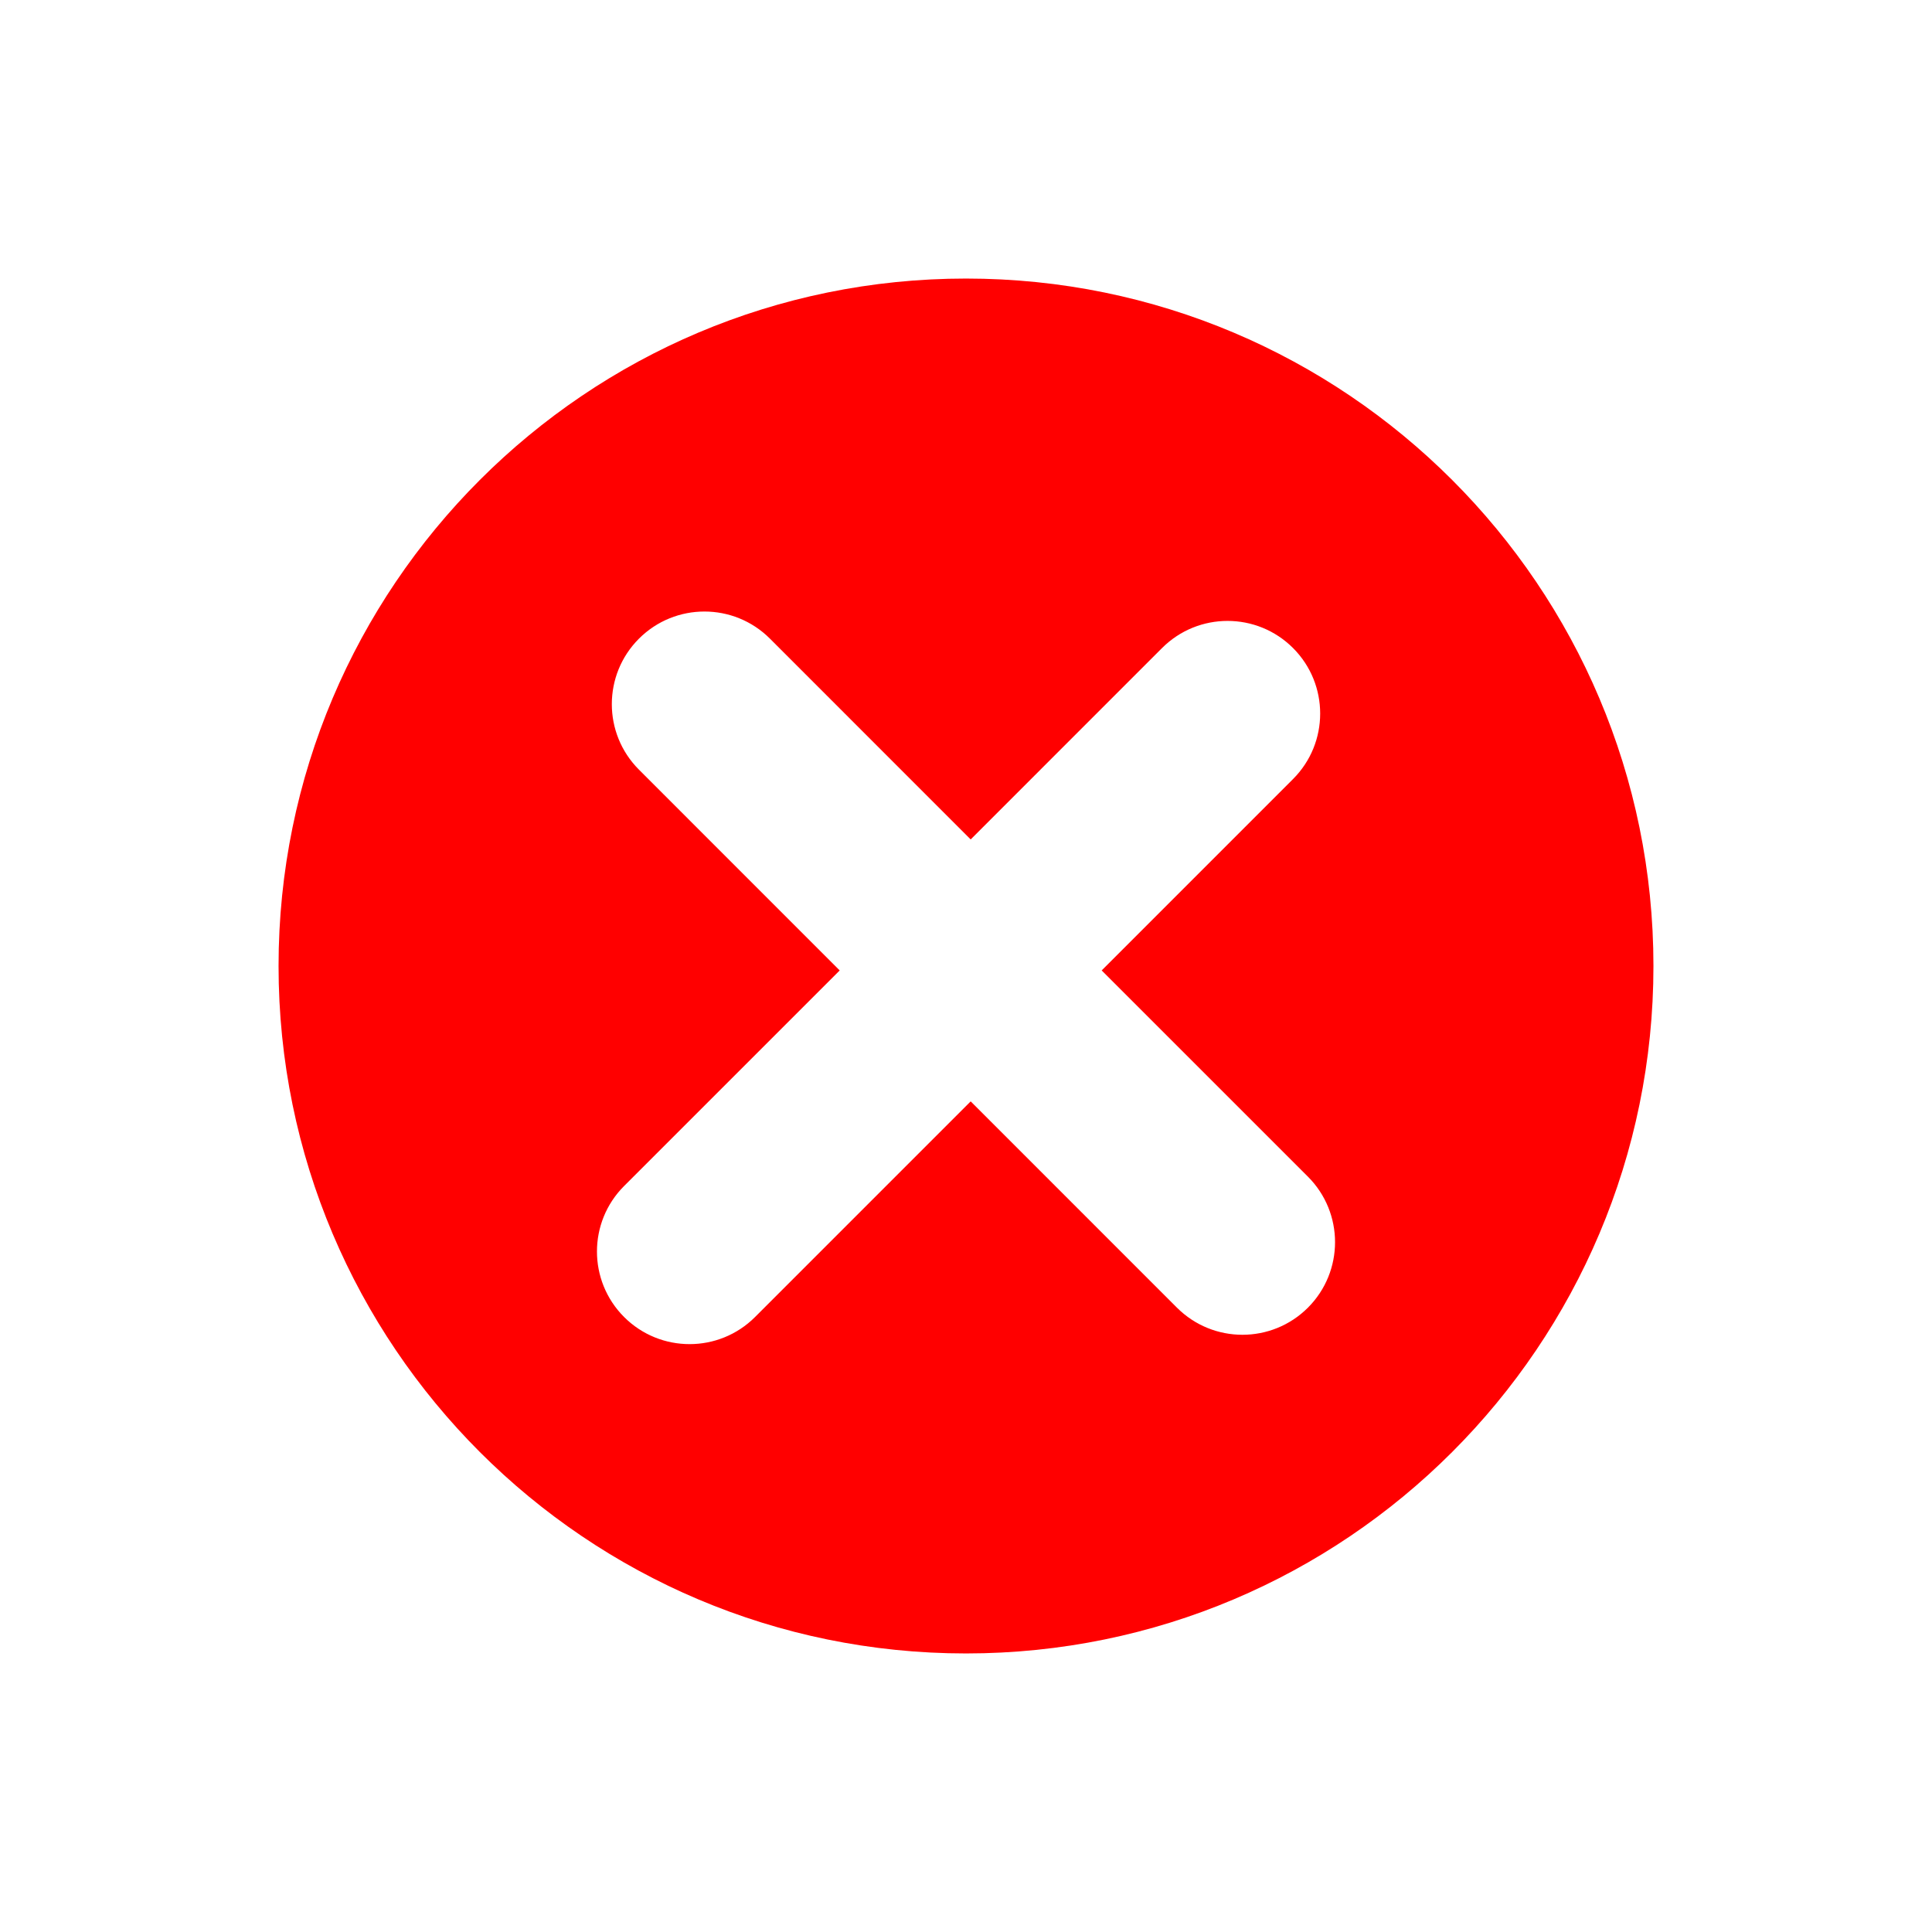
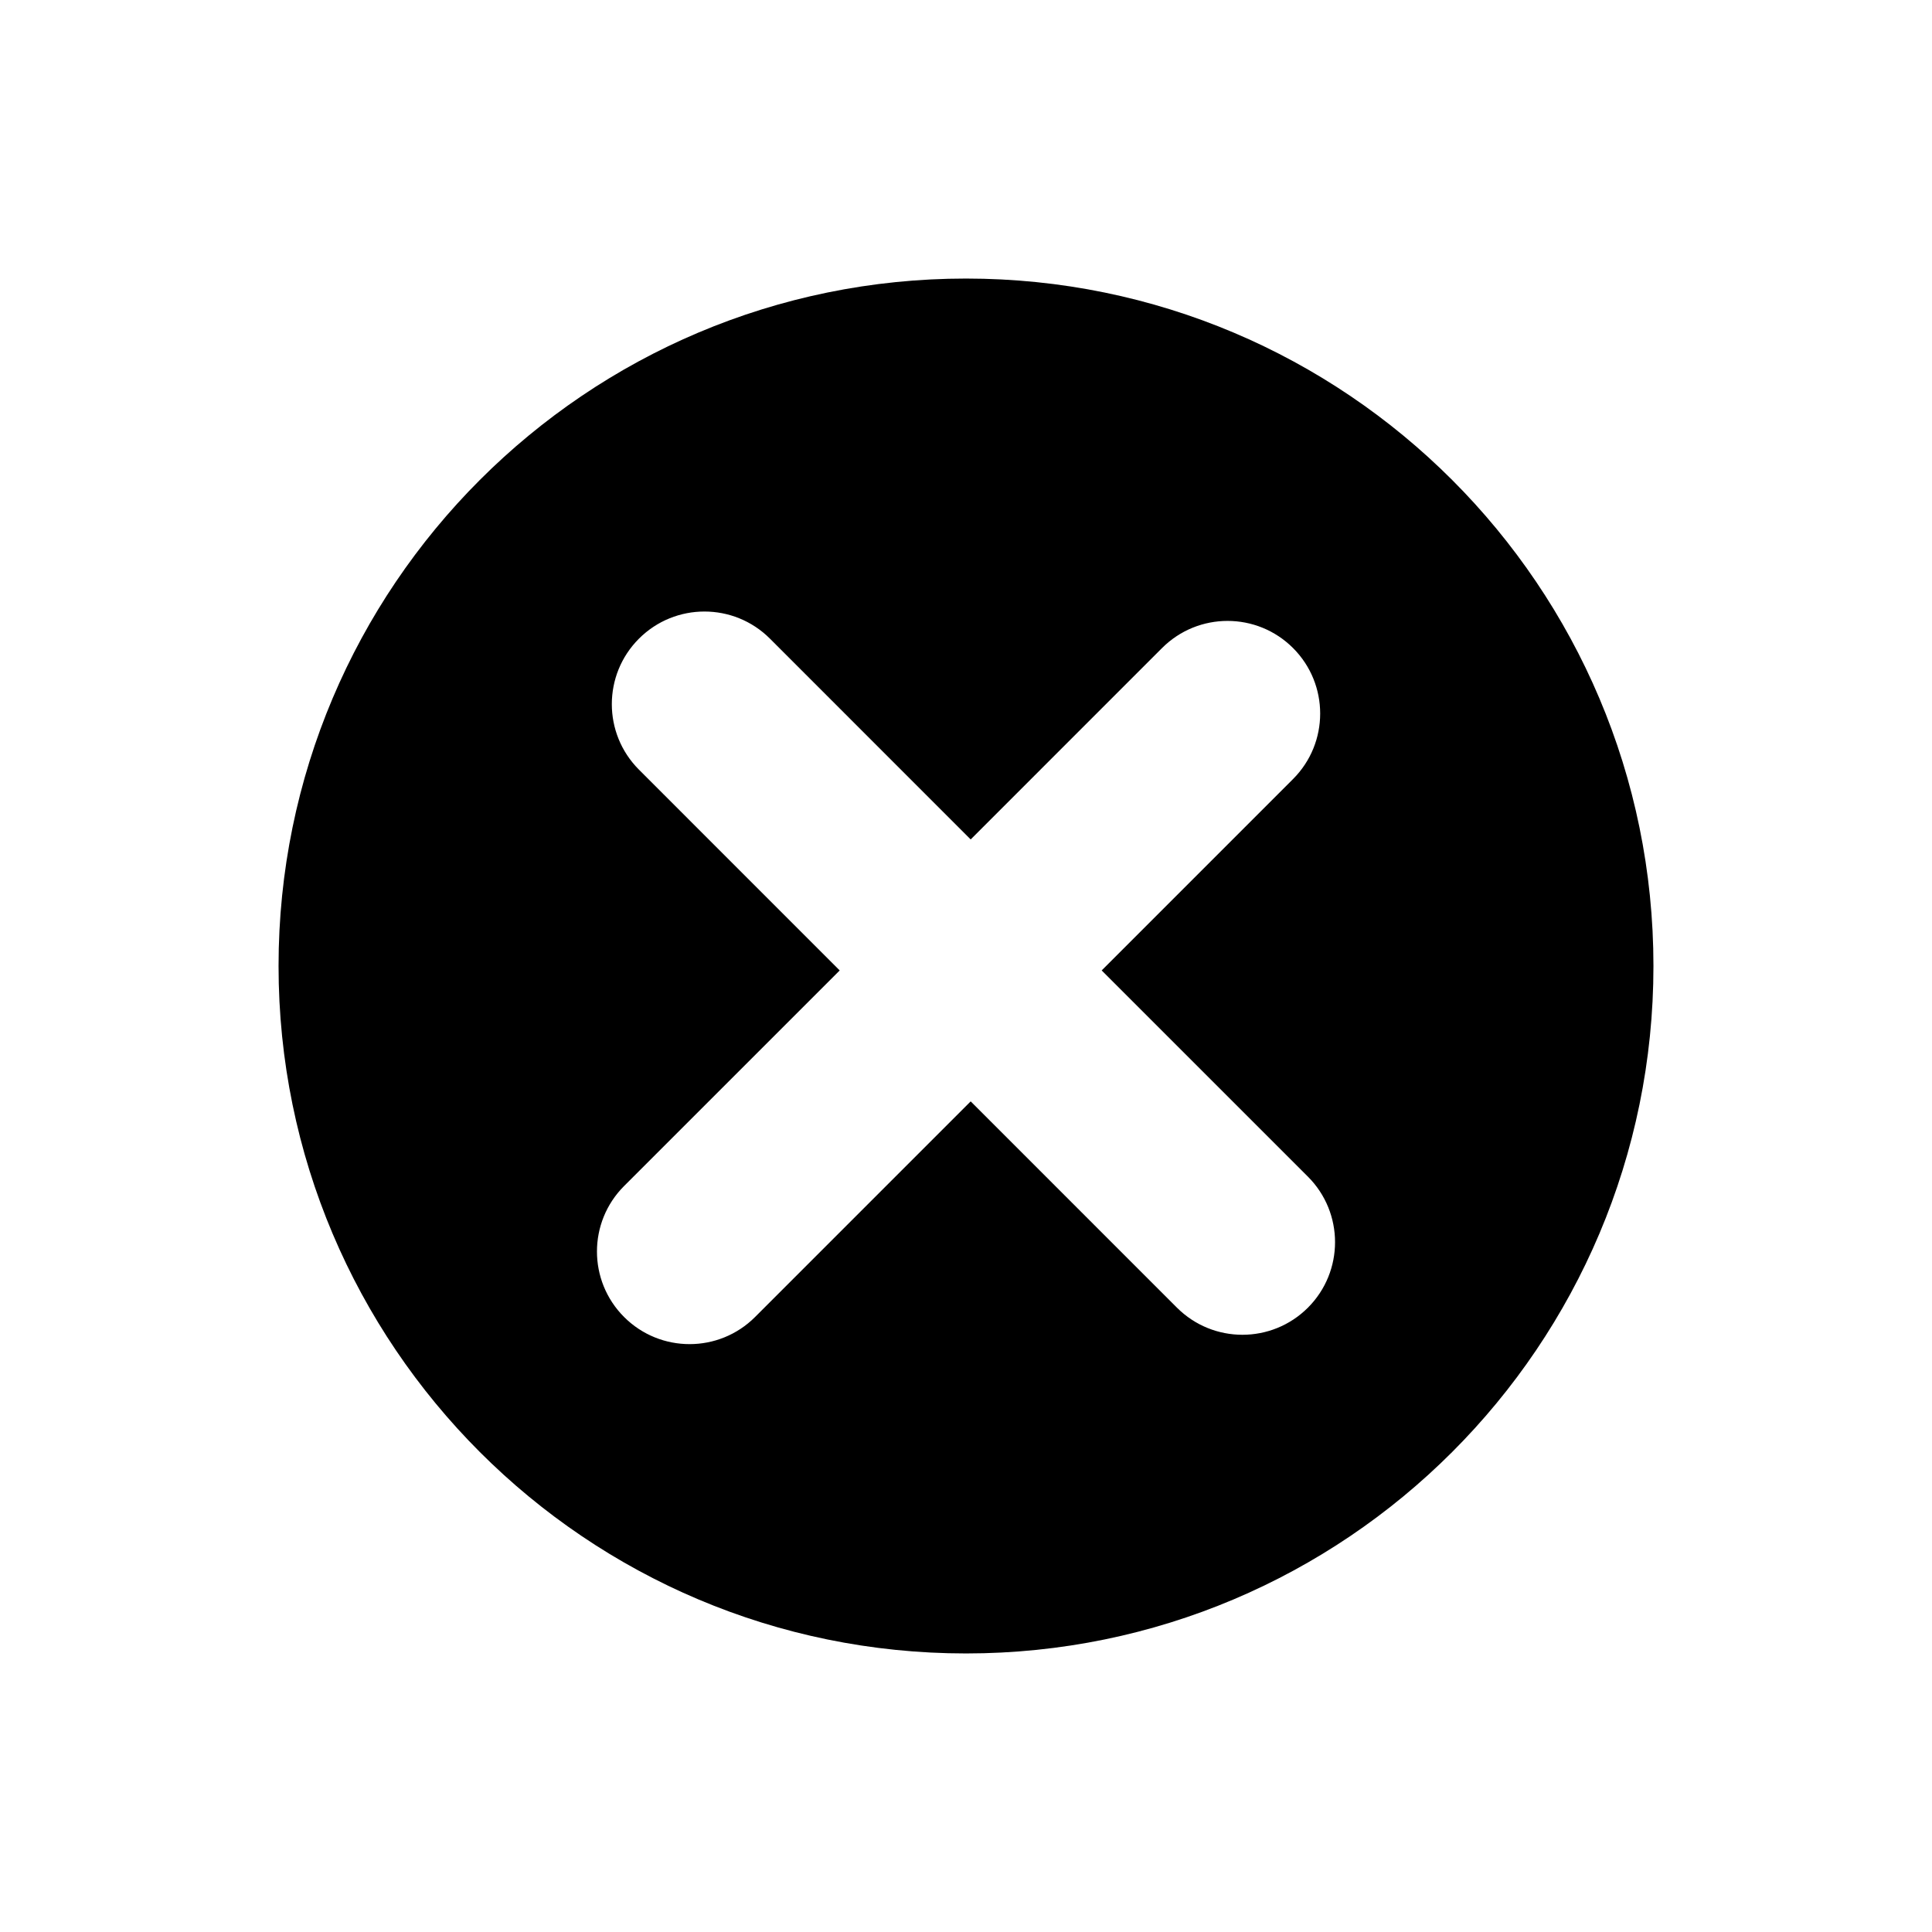
<svg xmlns="http://www.w3.org/2000/svg" viewBox="0 0 512 512">
-   <path fill="red" d="M256,73.82A182.18,182.18,0,1,0,438.18,256,182.18,182.18,0,0,0,256,73.82Zm90.615,272.724a24.554,24.554,0,0,1-34.712,0l-54.663-54.668-57.142,57.146a24.544,24.544,0,0,1-34.704-34.717l57.137-57.128-53.2-53.209a24.547,24.547,0,0,1,34.712-34.718l53.196,53.209,50.717-50.721a24.547,24.547,0,0,1,34.713,34.717l-50.713,50.722,54.659,54.65A24.56,24.56,0,0,1,346.615,346.545Z" />
+   <path fill="currentColor" d="M256,73.82A182.18,182.18,0,1,0,438.18,256,182.18,182.18,0,0,0,256,73.82Zm90.615,272.724a24.554,24.554,0,0,1-34.712,0l-54.663-54.668-57.142,57.146a24.544,24.544,0,0,1-34.704-34.717l57.137-57.128-53.2-53.209a24.547,24.547,0,0,1,34.712-34.718l53.196,53.209,50.717-50.721a24.547,24.547,0,0,1,34.713,34.717l-50.713,50.722,54.659,54.65A24.56,24.56,0,0,1,346.615,346.545Z" />
</svg>
